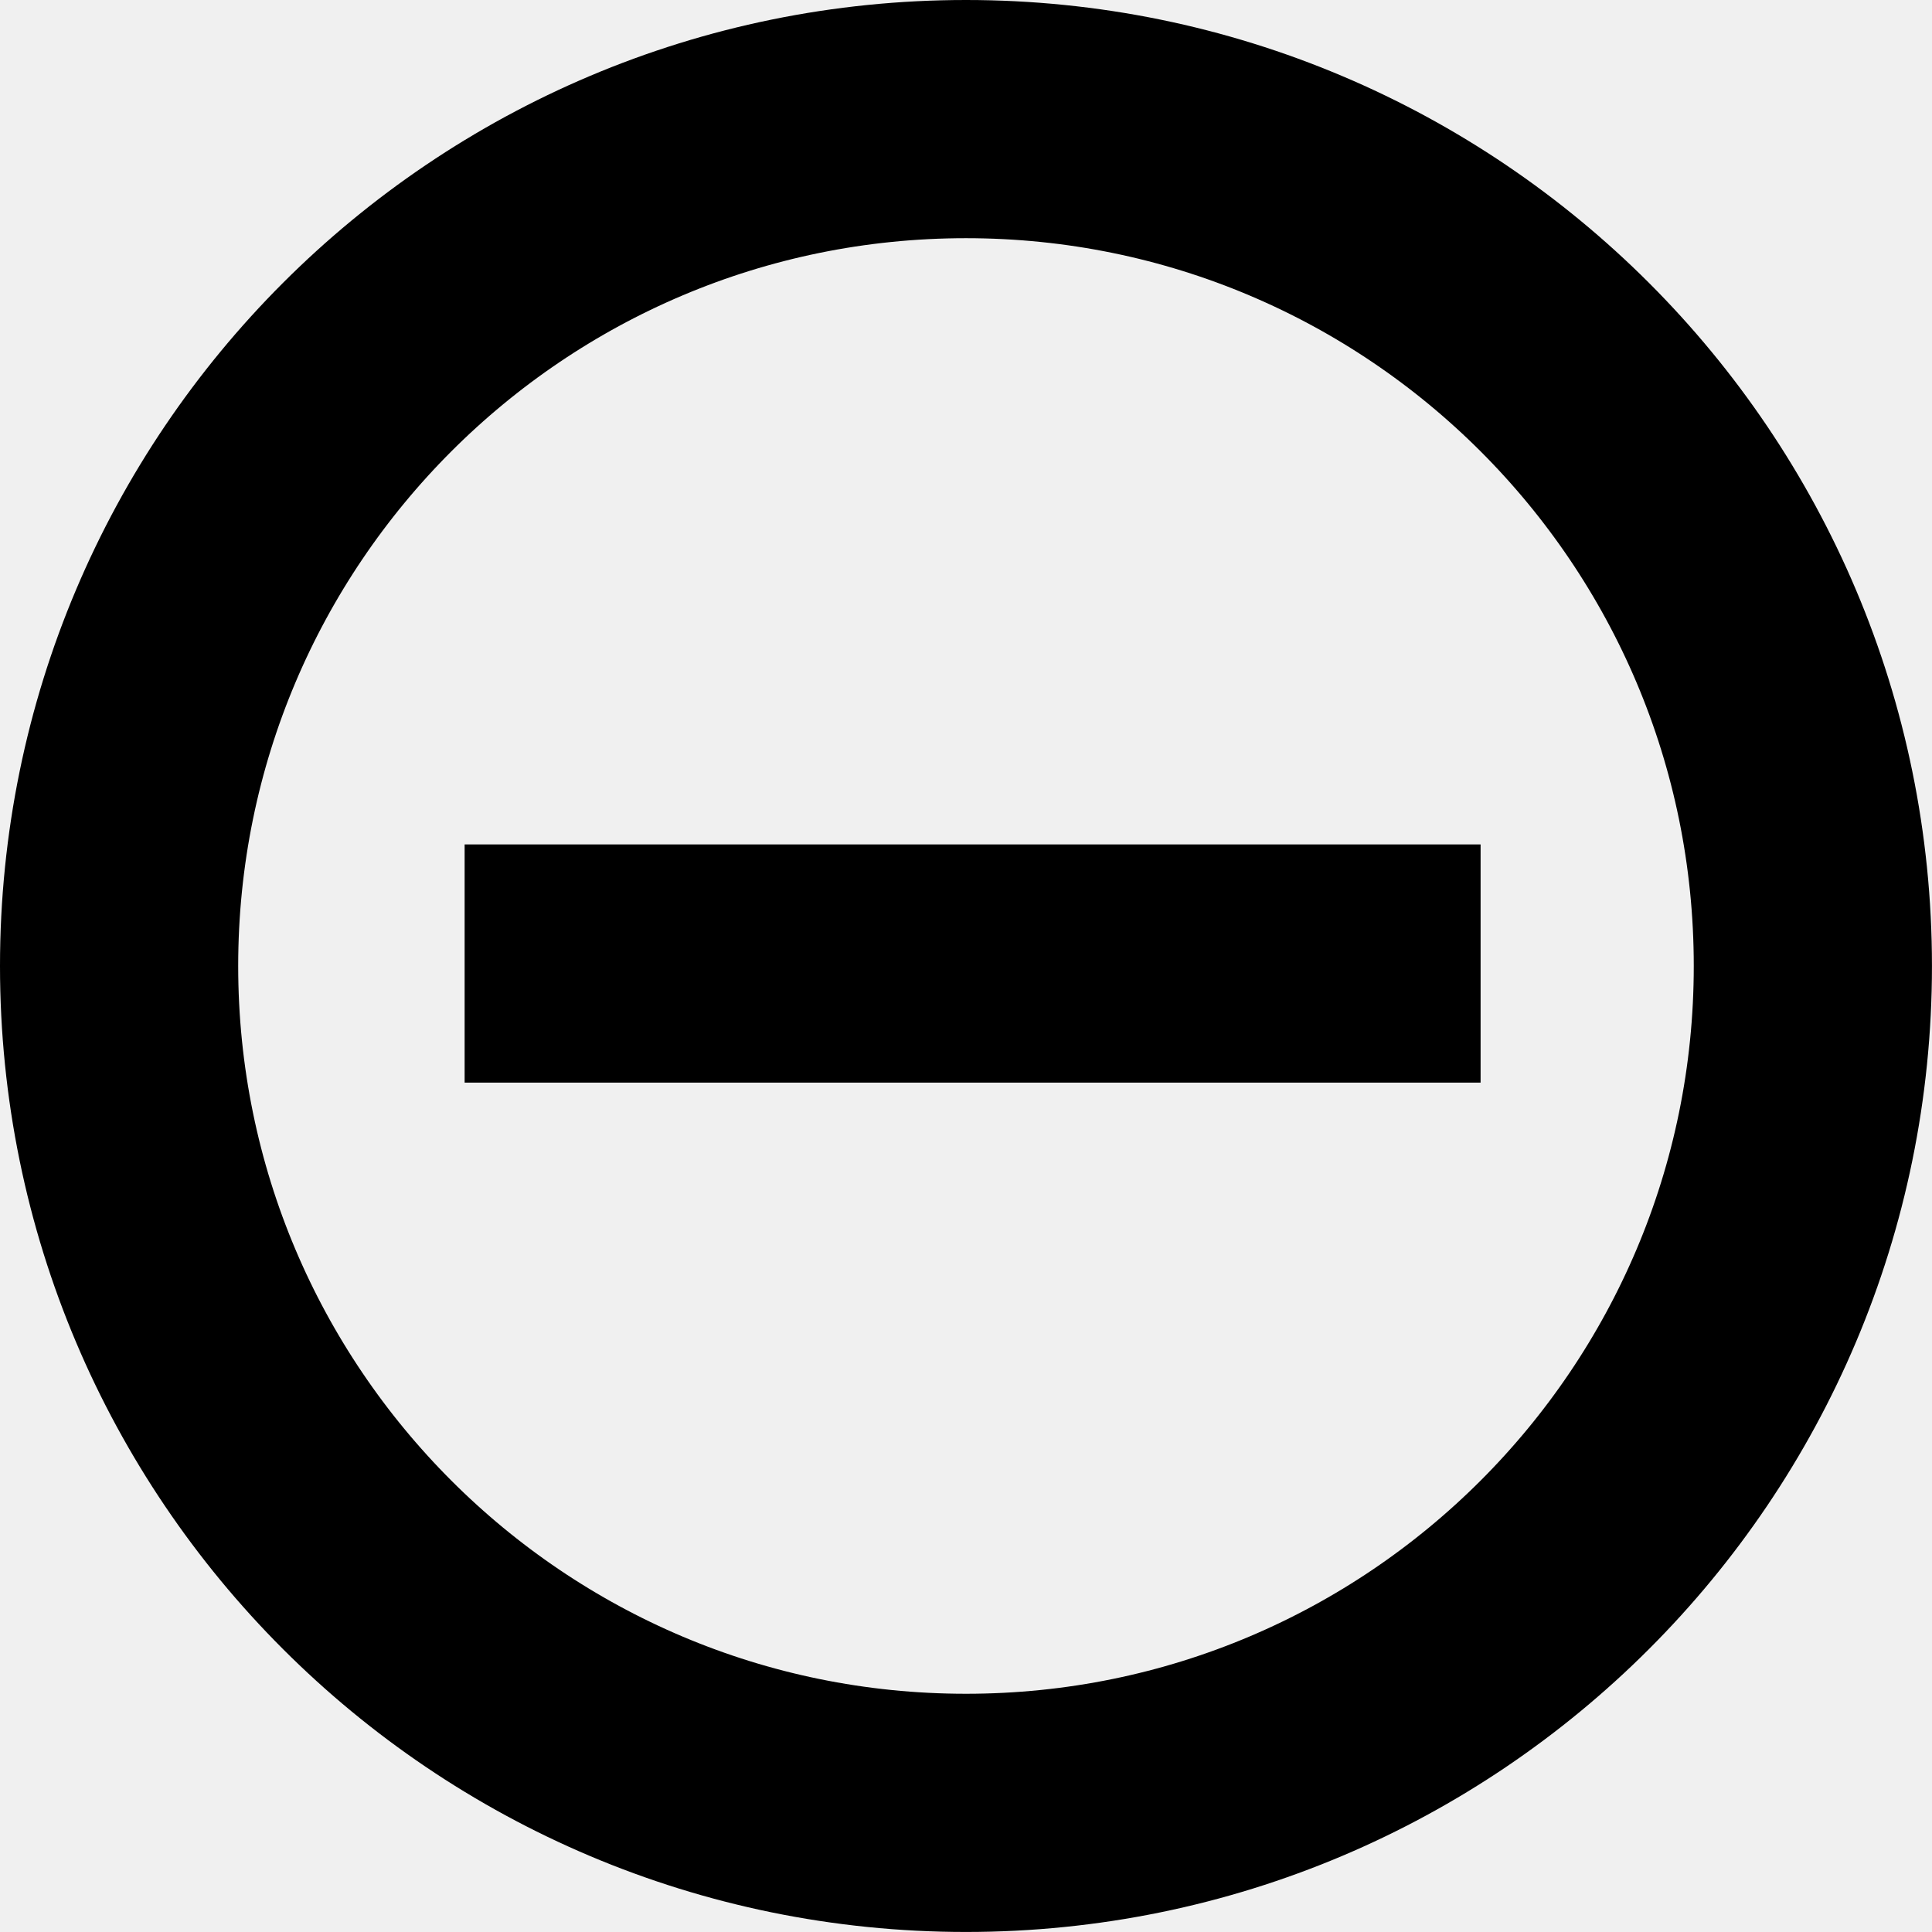
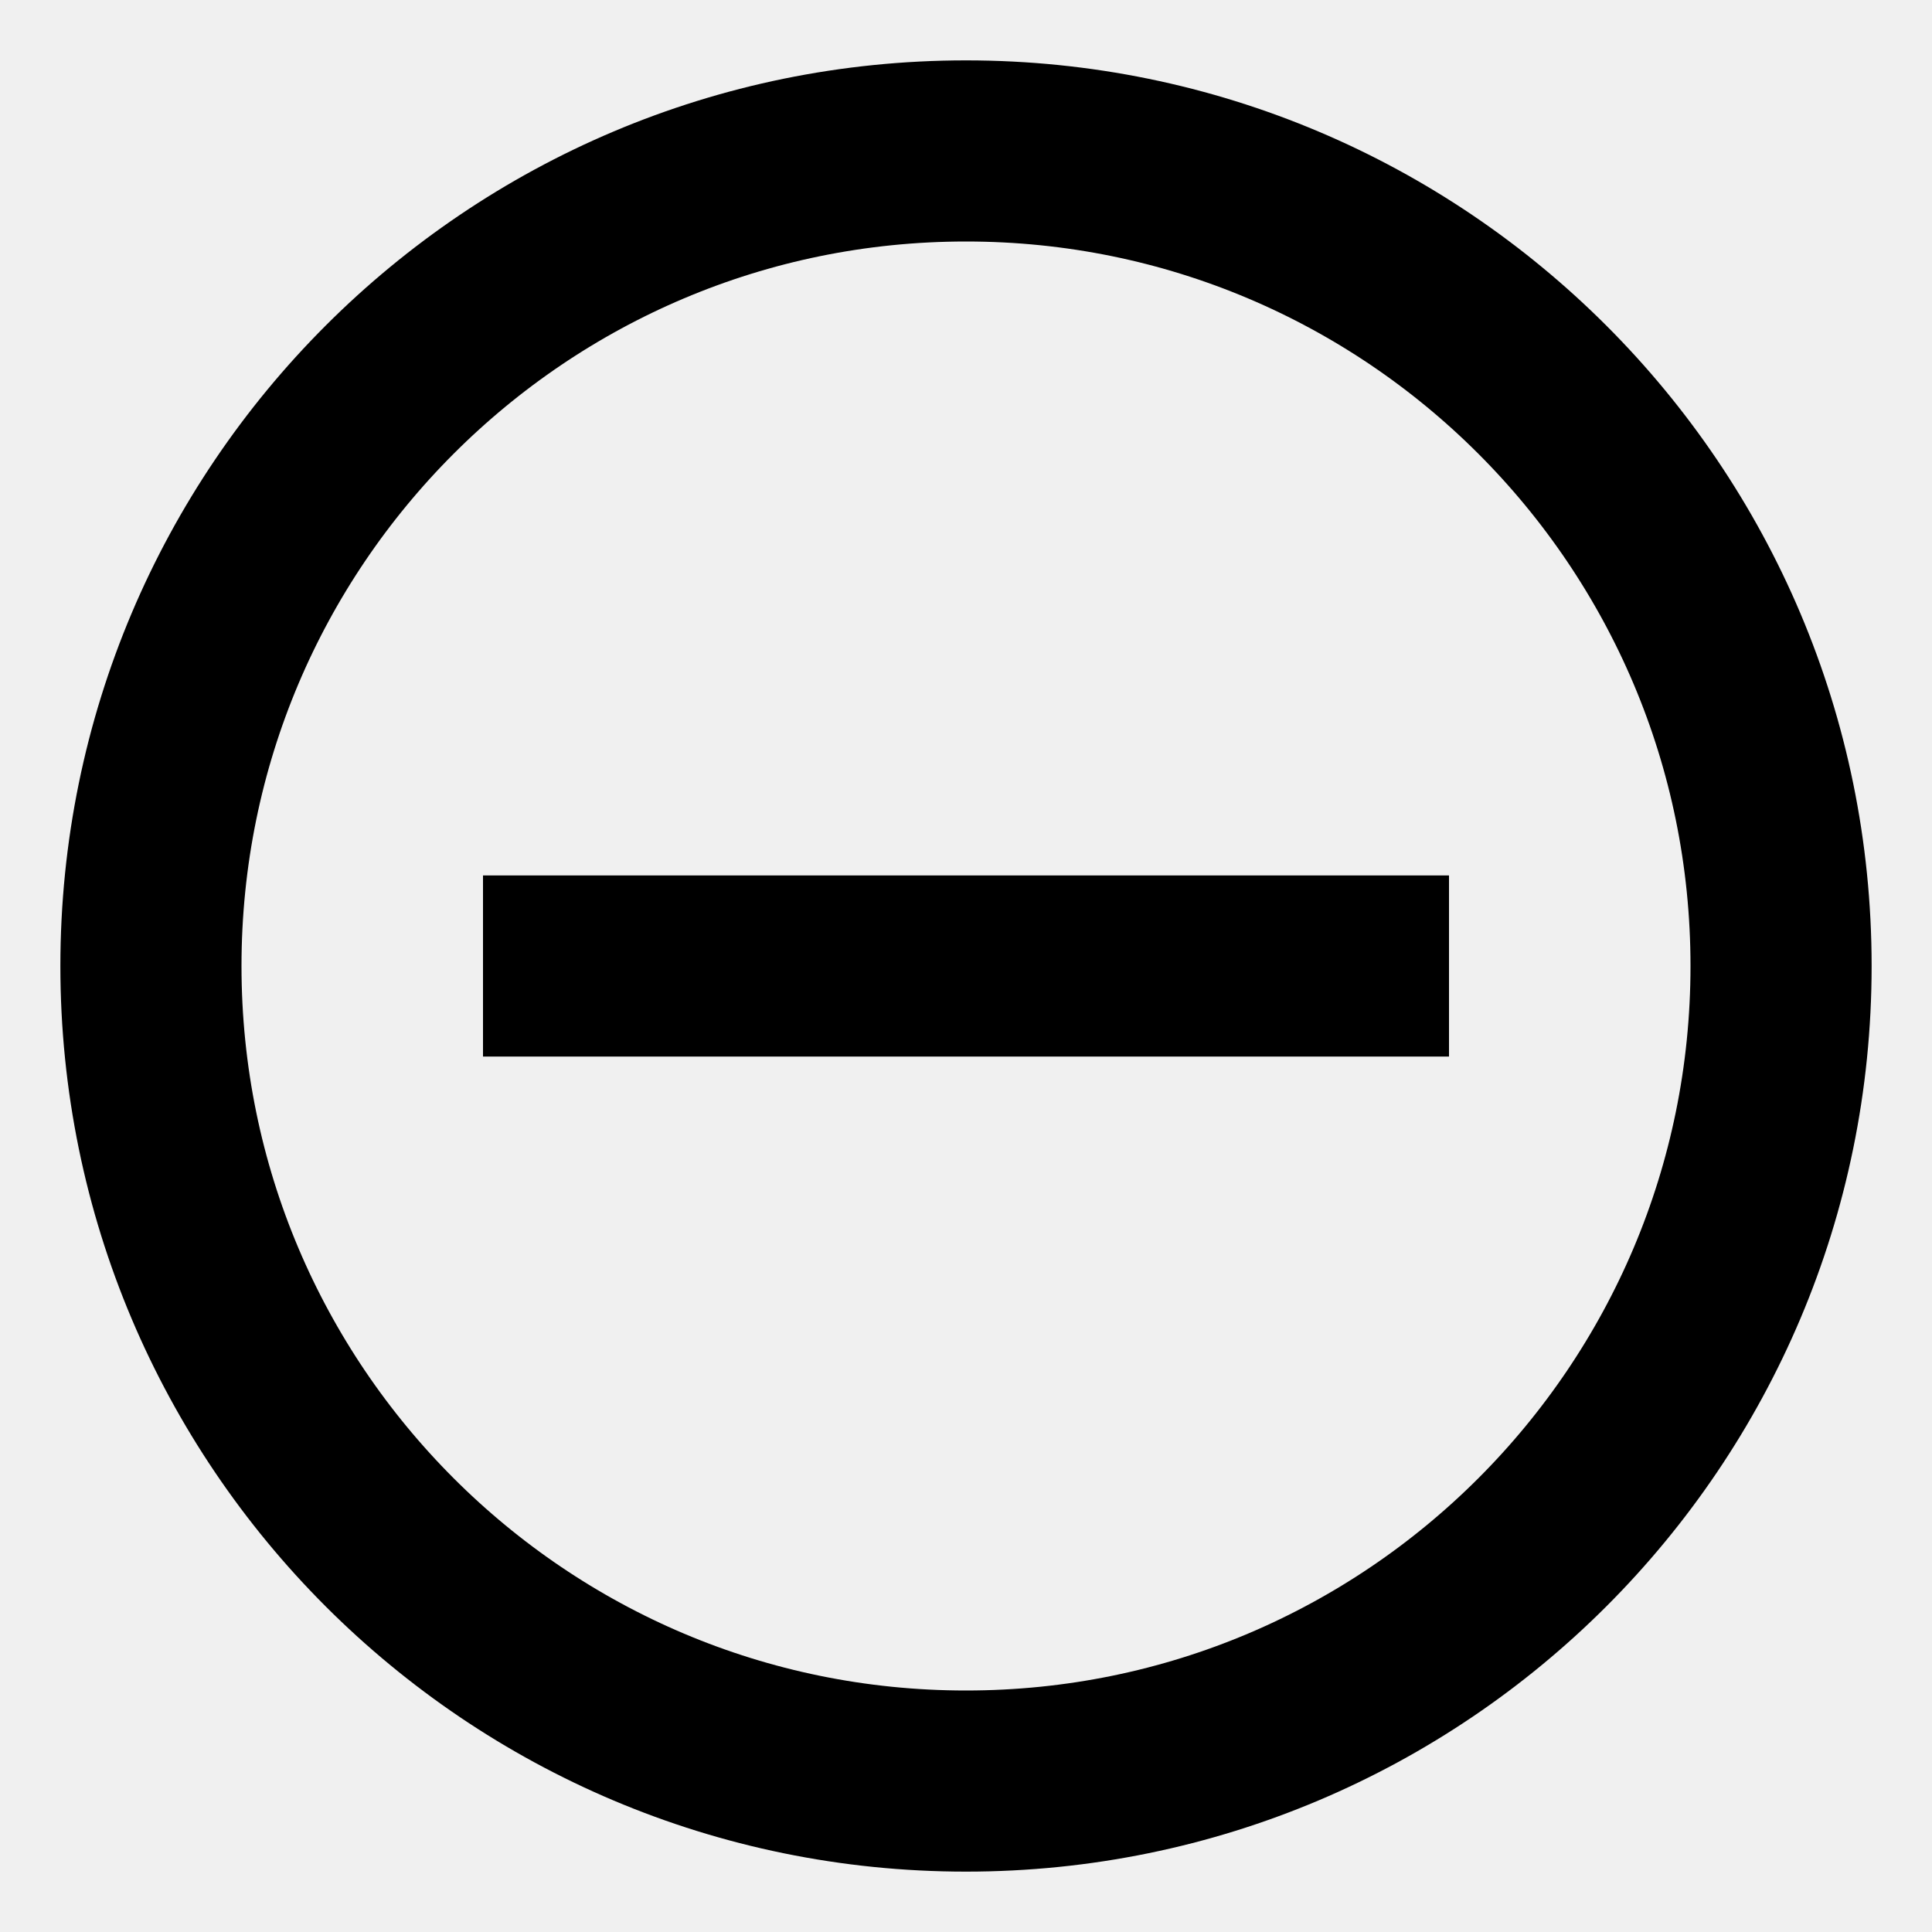
- <svg xmlns="http://www.w3.org/2000/svg" version="1.1" id="Layer_1" x="0px" y="0px" width="48.666px" height="48.667px" viewBox="0 0 48.666 48.667" enable-background="new 0 0 48.666 48.667" xml:space="preserve">
-   <g id="Layer_1_1_" display="none">
-     <polygon display="inline" fill="none" stroke="#000000" stroke-width="2" stroke-miterlimit="10" points="8.001,-175.59    36.435,-204.024 43.56,-196.899 15.126,-168.465 5.773,-166.237  " />
-     <polygon display="inline" fill="none" stroke="#000000" stroke-width="4" stroke-miterlimit="10" points="8.001,-72.5    36.435,-100.935 43.56,-93.809 15.126,-65.375 5.773,-63.146  " />
-     <polygon display="inline" fill="none" stroke="#000000" stroke-width="6" stroke-miterlimit="10" points="8.001,30.589    36.435,2.155 43.56,9.281 15.126,37.714 5.773,39.943  " />
-     <path display="inline" fill="none" stroke="#000000" stroke-width="2" stroke-miterlimit="10" d="M121.972-181.945   c0,0-30.797-30.583-61.381,0.001C60.591-181.944,89.66-149.633,121.972-181.945z" />
-     <circle display="inline" cx="91.67" cy="-183.538" r="12" />
-     <line display="inline" fill="none" stroke="#FFFFFF" stroke-width="2" stroke-miterlimit="10" x1="76.67" y1="-181.561" x2="88.67" y2="-190.269" />
-     <path display="inline" fill="none" stroke="#000000" stroke-width="4" stroke-miterlimit="10" d="M121.972-81.011   c0,0-30.797-30.583-61.381,0.001C60.591-81.01,89.66-48.699,121.972-81.011z" />
-     <circle display="inline" cx="91.67" cy="-82.604" r="12" />
-     <line display="inline" fill="none" stroke="#FFFFFF" stroke-width="4" stroke-miterlimit="10" x1="76.67" y1="-78.25" x2="88.67" y2="-86.958" />
-     <path display="inline" fill="none" stroke="#000000" stroke-width="6" stroke-miterlimit="10" d="M121.972,24.391   c0,0-30.797-30.584-61.381,0.002C60.591,24.393,89.66,56.703,121.972,24.391z" />
-     <circle display="inline" cx="91.67" cy="22.799" r="12" />
-     <line display="inline" fill="none" stroke="#FFFFFF" stroke-width="5" stroke-miterlimit="10" x1="79.67" y1="27.152" x2="91.67" y2="18.444" />
-     <circle display="inline" fill="none" stroke="#000000" stroke-width="2" stroke-miterlimit="10" cx="178.312" cy="-180.971" r="20.805" />
-     <circle display="inline" fill="none" stroke="#000000" stroke-width="4" stroke-miterlimit="10" cx="178.284" cy="-80.627" r="20.804" />
-     <circle display="inline" fill="none" stroke="#000000" stroke-width="4.944" stroke-miterlimit="10" cx="178.312" cy="21.049" r="20.804" />
-     <line display="inline" fill="none" stroke="#000000" stroke-width="2" stroke-miterlimit="10" x1="163.601" y1="-166.26" x2="192.968" y2="-195.627" />
-     <line display="inline" fill="none" stroke="#000000" stroke-width="4" stroke-miterlimit="10" x1="163.573" y1="-65.916" x2="193.483" y2="-95.826" />
-     <line display="inline" fill="none" stroke="#000000" stroke-width="4.944" stroke-miterlimit="10" x1="163.601" y1="35.759" x2="193.022" y2="6.338" />
-     <rect x="233.593" y="-197.625" display="inline" fill="none" stroke="#000000" stroke-width="2" stroke-miterlimit="10" width="30.154" height="34.824" />
-     <line display="inline" fill="none" stroke="#000000" stroke-width="2" stroke-miterlimit="10" x1="228.028" y1="-197.626" x2="269.312" y2="-197.625" />
-     <polyline display="inline" fill="none" stroke="#000000" stroke-width="2" stroke-miterlimit="10" points="256.821,-197.402    255.088,-204.274 242.252,-204.274 240.517,-197.402  " />
-     <line display="inline" fill="none" stroke="#000000" stroke-width="2" stroke-miterlimit="10" x1="240.456" y1="-191.738" x2="240.456" y2="-171.407" />
-     <line display="inline" fill="none" stroke="#000000" stroke-width="2" stroke-miterlimit="10" x1="248.438" y1="-191.738" x2="248.438" y2="-171.407" />
-     <line display="inline" fill="none" stroke="#000000" stroke-width="2" stroke-miterlimit="10" x1="256.763" y1="-191.738" x2="256.763" y2="-171.407" />
-     <rect x="233.517" y="-96.628" display="inline" fill="none" stroke="#000000" stroke-width="4" stroke-miterlimit="10" width="30.153" height="34.824" />
-     <line display="inline" fill="none" stroke="#000000" stroke-width="4" stroke-miterlimit="10" x1="227.951" y1="-96.629" x2="269.233" y2="-96.628" />
-     <polyline display="inline" fill="none" stroke="#000000" stroke-width="4" stroke-miterlimit="10" points="256.745,-96.405    255.013,-103.277 242.175,-103.277 240.44,-96.405  " />
-     <line display="inline" fill="none" stroke="#000000" stroke-width="4" stroke-miterlimit="10" x1="240.379" y1="-90.741" x2="240.379" y2="-70.41" />
-     <line display="inline" fill="none" stroke="#000000" stroke-width="4" stroke-miterlimit="10" x1="248.36" y1="-90.741" x2="248.36" y2="-70.41" />
-     <line display="inline" fill="none" stroke="#000000" stroke-width="4" stroke-miterlimit="10" x1="256.685" y1="-90.741" x2="256.685" y2="-70.41" />
-     <rect x="233.517" y="6.461" display="inline" fill="none" stroke="#000000" stroke-width="4.944" stroke-miterlimit="10" width="30.153" height="34.824" />
-     <line display="inline" fill="none" stroke="#000000" stroke-width="4.944" stroke-miterlimit="10" x1="227.951" y1="6.461" x2="269.233" y2="6.461" />
-     <polyline display="inline" fill="none" stroke="#000000" stroke-width="4.944" stroke-miterlimit="10" points="256.745,6.685    255.013,-0.188 242.175,-0.188 240.44,6.685  " />
-     <line display="inline" fill="none" stroke="#000000" stroke-width="4.944" stroke-miterlimit="10" x1="241.379" y1="12.35" x2="241.379" y2="32.68" />
-     <line display="inline" fill="none" stroke="#000000" stroke-width="4.944" stroke-miterlimit="10" x1="248.36" y1="12.35" x2="248.36" y2="32.68" />
-     <line display="inline" fill="none" stroke="#000000" stroke-width="4.944" stroke-miterlimit="10" x1="255.685" y1="12.35" x2="255.685" y2="32.68" />
-     <rect x="303.121" y="-101.13" transform="matrix(-0.7071 0.7071 -0.7071 -0.7071 464.8174 -375.5011)" display="inline" fill="none" stroke="#000000" stroke-width="4" stroke-miterlimit="10" width="14.107" height="19.287" />
-     <rect x="322.786" y="-81.474" transform="matrix(-0.7071 0.7071 -0.7071 -0.7071 512.2708 -355.8571)" display="inline" fill="none" stroke="#000000" stroke-width="4" stroke-miterlimit="10" width="14.105" height="19.288" />
-     <line display="inline" fill="none" stroke="#000000" stroke-width="4" stroke-miterlimit="10" x1="312.721" y1="-88.951" x2="327.438" y2="-74.233" />
-     <rect x="304.103" y="-201.008" transform="matrix(-0.7071 0.7071 -0.7071 -0.7071 395.8536 -546.7036)" display="inline" fill="none" stroke="#000000" stroke-width="2" stroke-miterlimit="10" width="14.107" height="19.287" />
-     <rect x="323.787" y="-181.35" transform="matrix(-0.7071 0.7071 -0.7071 -0.7071 443.3743 -527.0588)" display="inline" fill="none" stroke="#000000" stroke-width="2" stroke-miterlimit="10" width="14.107" height="19.287" />
-     <line display="inline" fill="none" stroke="#000000" stroke-width="2" stroke-miterlimit="10" x1="313.721" y1="-188.827" x2="328.438" y2="-174.109" />
-     <rect x="303.142" y="1.6" transform="matrix(-0.7071 0.7071 -0.7071 -0.7071 537.4832 -200.1542)" display="inline" fill="none" stroke="#000000" stroke-width="4.944" stroke-miterlimit="10" width="14.108" height="19.287" />
-     <rect x="322.76" y="21.247" transform="matrix(-0.7071 0.7071 -0.7071 -0.7071 584.8708 -180.4772)" display="inline" fill="none" stroke="#000000" stroke-width="4.944" stroke-miterlimit="10" width="14.108" height="19.289" />
-     <line display="inline" fill="none" stroke="#000000" stroke-width="4.944" stroke-miterlimit="10" x1="312.721" y1="13.76" x2="327.438" y2="28.478" />
-     <polygon display="inline" fill="none" stroke="#000000" stroke-width="2" stroke-miterlimit="10" points="380.42,-198.984    403.247,-198.984 403.247,-164.16 373.093,-164.16 373.093,-191.584  " />
-     <polyline display="inline" fill="none" stroke="#000000" stroke-width="2" stroke-miterlimit="10" points="380.42,-198.984    380.42,-191.363 373.093,-191.363  " />
-     <polygon display="inline" fill="#FFFFFF" stroke="#000000" stroke-width="2" stroke-miterlimit="10" points="388.42,-191.984    411.247,-191.984 411.247,-157.16 381.093,-157.16 381.093,-184.584  " />
-     <polyline display="inline" fill="none" stroke="#000000" stroke-width="2" stroke-miterlimit="10" points="388.42,-191.984    388.42,-184.363 381.093,-184.363  " />
-     <polygon display="inline" fill="none" stroke="#000000" stroke-width="4" stroke-miterlimit="10" points="380.42,-101.783    403.247,-101.783 403.247,-66.959 373.093,-66.959 373.093,-94.383  " />
-     <polyline display="inline" fill="none" stroke="#000000" stroke-width="4" stroke-miterlimit="10" points="382.42,-101.783    382.42,-92.162 373.093,-92.162  " />
-     <polygon display="inline" fill="#FFFFFF" stroke="#000000" stroke-width="4" stroke-miterlimit="10" points="390.42,-91.783    413.247,-91.783 413.247,-56.959 383.093,-56.959 383.093,-84.383  " />
-     <polyline display="inline" fill="none" stroke="#000000" stroke-width="4" stroke-miterlimit="10" points="392.42,-91.783    392.42,-82.162 383.093,-82.162  " />
-     <polygon display="inline" fill="none" stroke="#000000" stroke-width="6" stroke-miterlimit="10" points="380.42,-1.189    403.247,-1.189 403.247,33.634 373.093,33.634 373.093,6.211  " />
-     <polyline display="inline" fill="none" stroke="#000000" stroke-width="6" stroke-miterlimit="10" points="384.42,-1.189    384.42,10.432 373.093,10.432  " />
-     <polygon display="inline" fill="#FFFFFF" stroke="#000000" stroke-width="6" stroke-miterlimit="10" points="390.42,8.811    413.247,8.811 413.247,43.634 383.093,43.634 383.093,16.211  " />
-     <polyline display="inline" fill="none" stroke="#000000" stroke-width="6" stroke-miterlimit="10" points="394.42,8.811    394.42,20.432 383.093,20.432  " />
-     <rect x="443.011" y="-197.904" display="inline" fill="#FFFFFF" stroke="#000000" stroke-width="2" stroke-miterlimit="10" width="49.992" height="40.113" />
-     <line display="inline" fill="none" stroke="#000000" stroke-width="6" stroke-miterlimit="10" x1="453.004" y1="-164.16" x2="453.004" y2="-177.848" />
-     <line display="inline" fill="none" stroke="#000000" stroke-width="6" stroke-miterlimit="10" x1="463.226" y1="-164.16" x2="463.226" y2="-188.334" />
-     <line display="inline" fill="none" stroke="#000000" stroke-width="6" stroke-miterlimit="10" x1="473.448" y1="-164.16" x2="473.448" y2="-177.848" />
-     <line display="inline" fill="none" stroke="#000000" stroke-width="6" stroke-miterlimit="10" x1="483.67" y1="-164.16" x2="483.67" y2="-188.334" />
-     <rect x="443.011" y="-96.973" display="inline" fill="#FFFFFF" stroke="#000000" stroke-width="4" stroke-miterlimit="10" width="49.992" height="40.113" />
-     <line display="inline" fill="none" stroke="#000000" stroke-width="6" stroke-miterlimit="10" x1="453.004" y1="-63.229" x2="453.004" y2="-76.916" />
-     <line display="inline" fill="none" stroke="#000000" stroke-width="6" stroke-miterlimit="10" x1="463.226" y1="-63.229" x2="463.226" y2="-87.402" />
-     <line display="inline" fill="none" stroke="#000000" stroke-width="6" stroke-miterlimit="10" x1="473.448" y1="-63.229" x2="473.448" y2="-76.916" />
-     <line display="inline" fill="none" stroke="#000000" stroke-width="6" stroke-miterlimit="10" x1="483.67" y1="-63.229" x2="483.67" y2="-87.402" />
-     <rect x="443.011" y="4.719" display="inline" fill="#FFFFFF" stroke="#000000" stroke-width="6" stroke-miterlimit="10" width="49.992" height="40.113" />
-     <line display="inline" fill="none" stroke="#000000" stroke-width="6" stroke-miterlimit="10" x1="453.004" y1="38.462" x2="453.004" y2="24.775" />
-     <line display="inline" fill="none" stroke="#000000" stroke-width="6" stroke-miterlimit="10" x1="463.226" y1="38.462" x2="463.226" y2="14.289" />
-     <line display="inline" fill="none" stroke="#000000" stroke-width="6" stroke-miterlimit="10" x1="473.448" y1="38.462" x2="473.448" y2="24.775" />
-     <line display="inline" fill="none" stroke="#000000" stroke-width="6" stroke-miterlimit="10" x1="483.67" y1="38.462" x2="483.67" y2="14.289" />
-   </g>
-   <g id="Layer_2">
-     <g>
-       <circle fill="none" stroke="#000000" stroke-width="6" stroke-miterlimit="10" cx="24.333" cy="24.333" r="21.333" />
+ <svg xmlns="http://www.w3.org/2000/svg" xmlns:xlink="http://www.w3.org/1999/xlink" width="64px" height="64px" viewBox="0 0 64 64" version="1.1">
+   <defs>
+     <circle id="path-1" cx="32" cy="32" r="30" />
+     <mask id="mask-2" maskContentUnits="userSpaceOnUse" maskUnits="objectBoundingBox" x="0" y="0" width="60" height="60" fill="white">
+       <use xlink:href="#path-1" />
+     </mask>
+   </defs>
+   <g id="evo-icon" stroke="none" stroke-width="1" fill="none" fill-rule="evenodd">
+     <g id="circle-minus-bold" stroke="#000000">
+       <use id="circle" mask="url(#mask-2)" stroke-width="12" xlink:href="#path-1" />
+       <path d="M16,32 L48,32" id="line1" stroke-width="6" />
    </g>
  </g>
-   <line fill="none" stroke="#000000" stroke-width="6" stroke-linecap="square" stroke-miterlimit="10" x1="14.704" y1="24.271" x2="34.296" y2="24.271" />
</svg>
